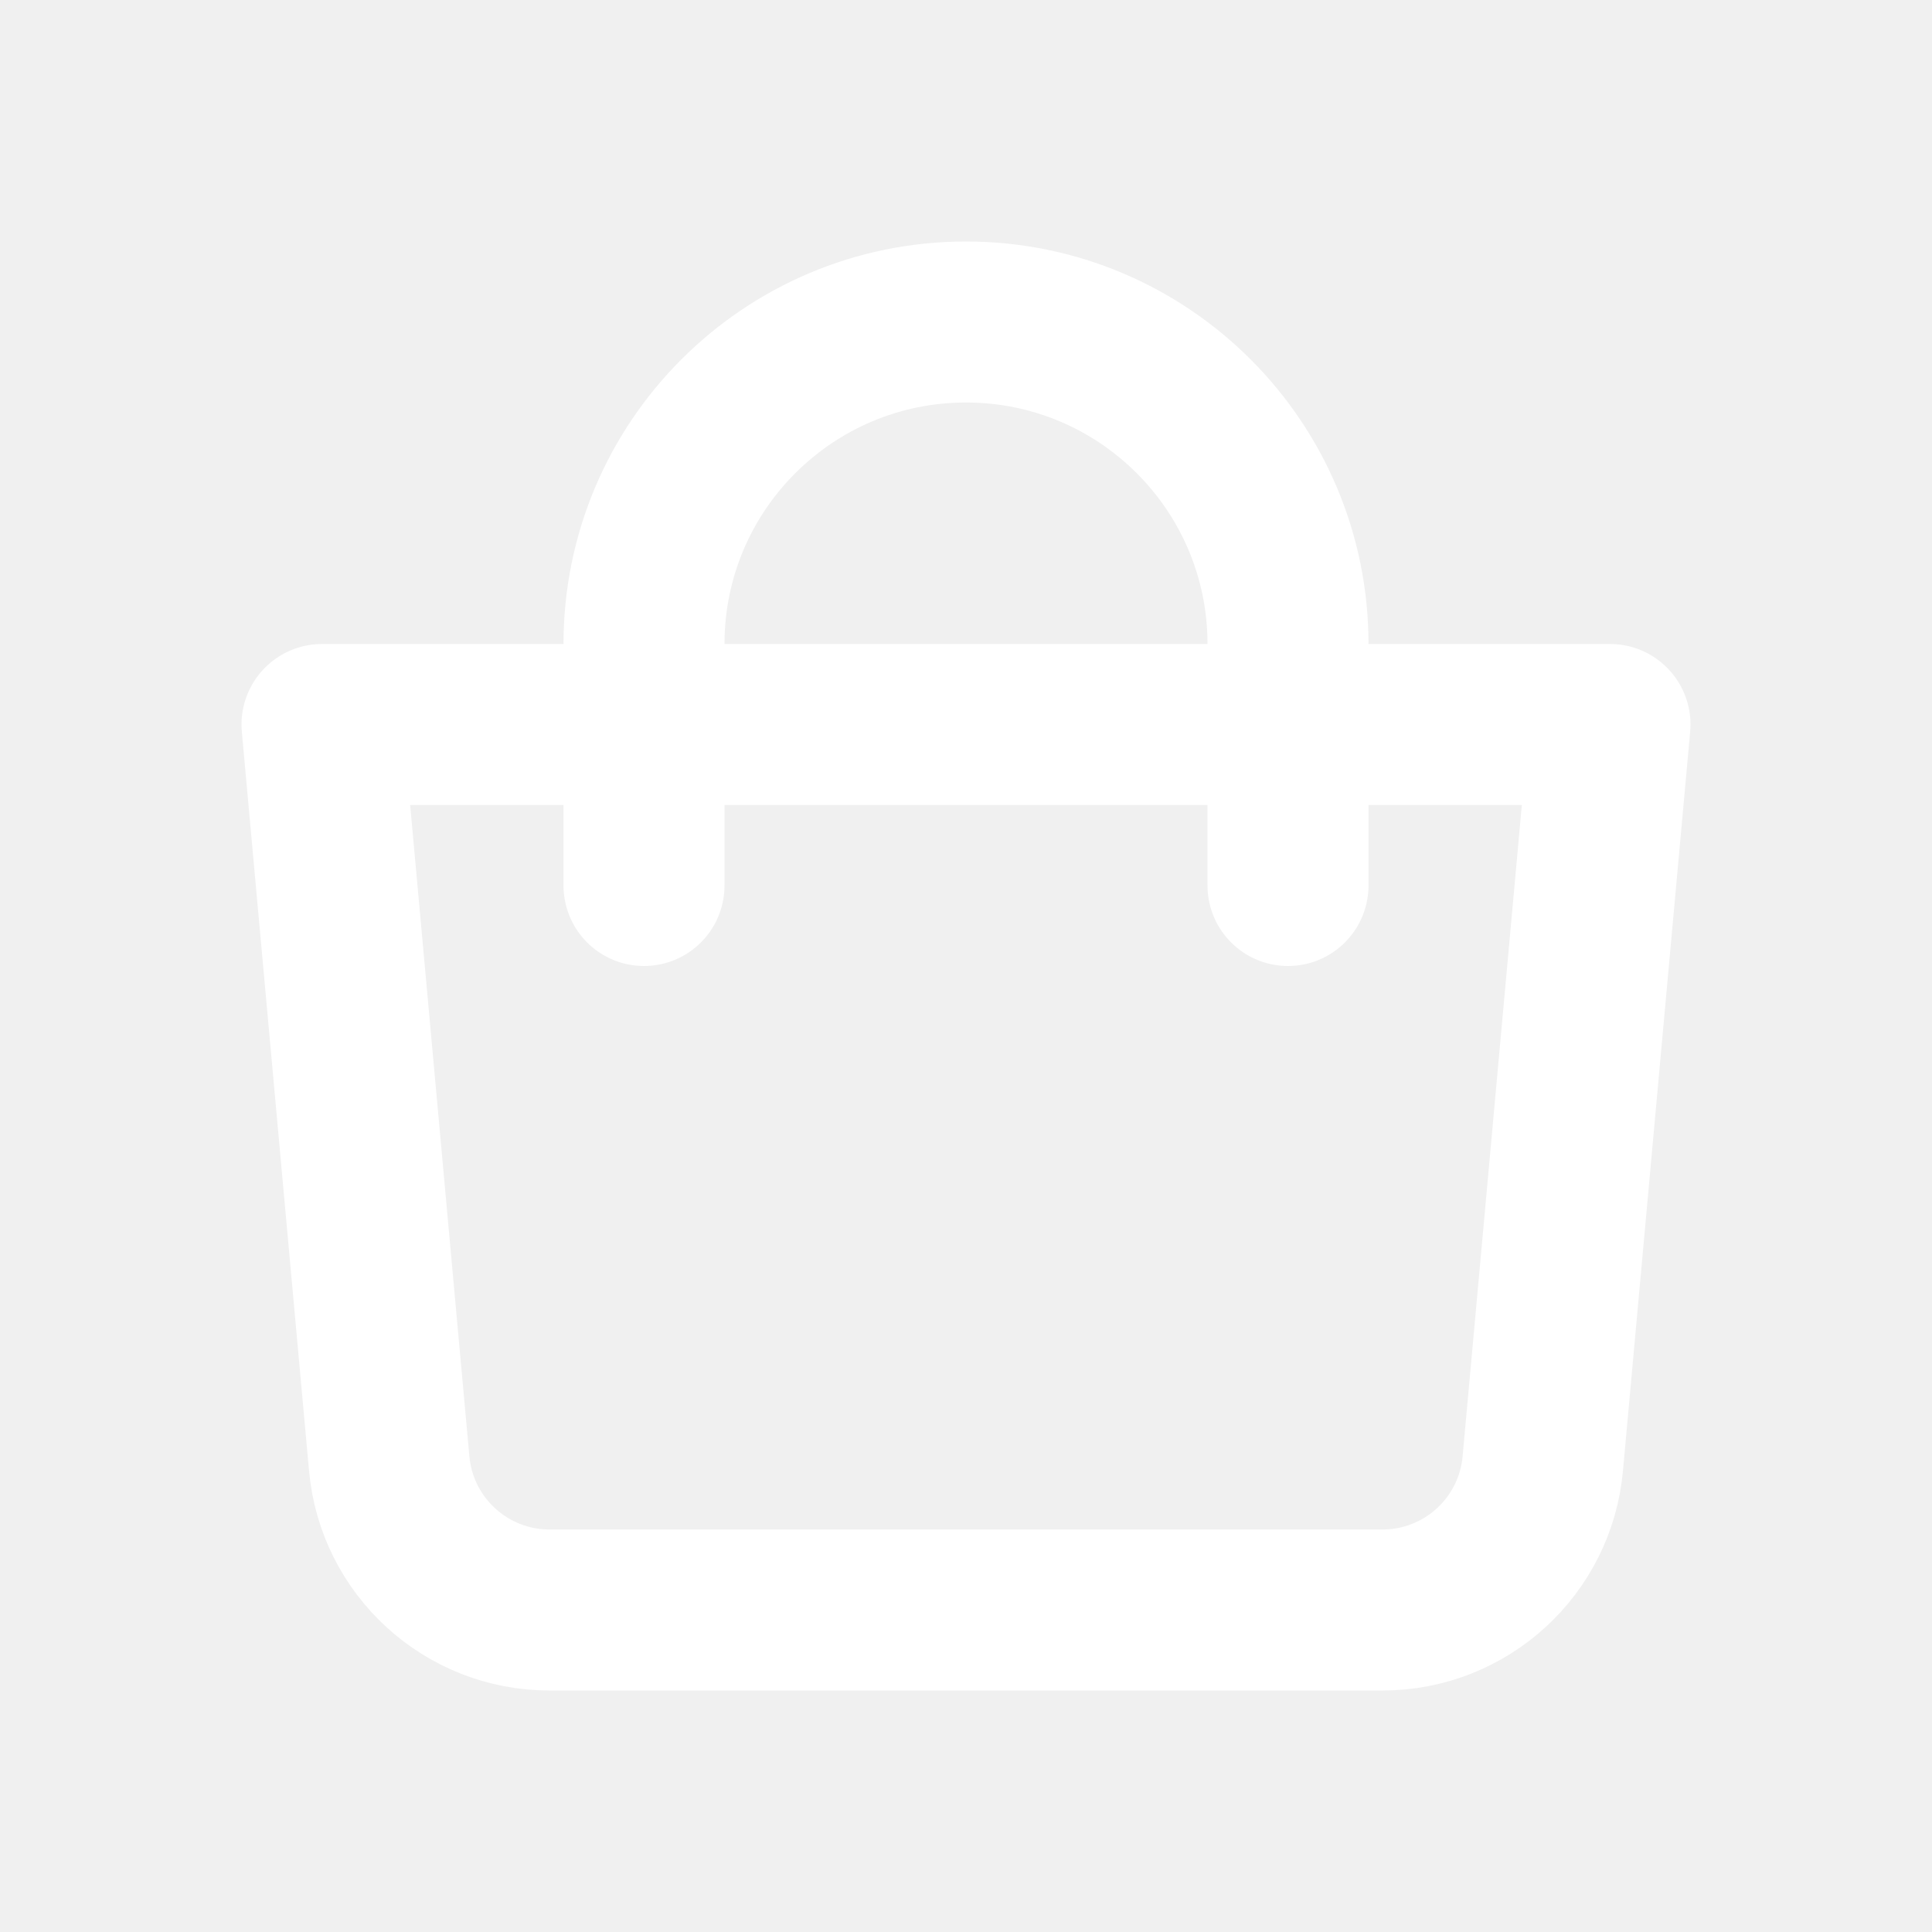
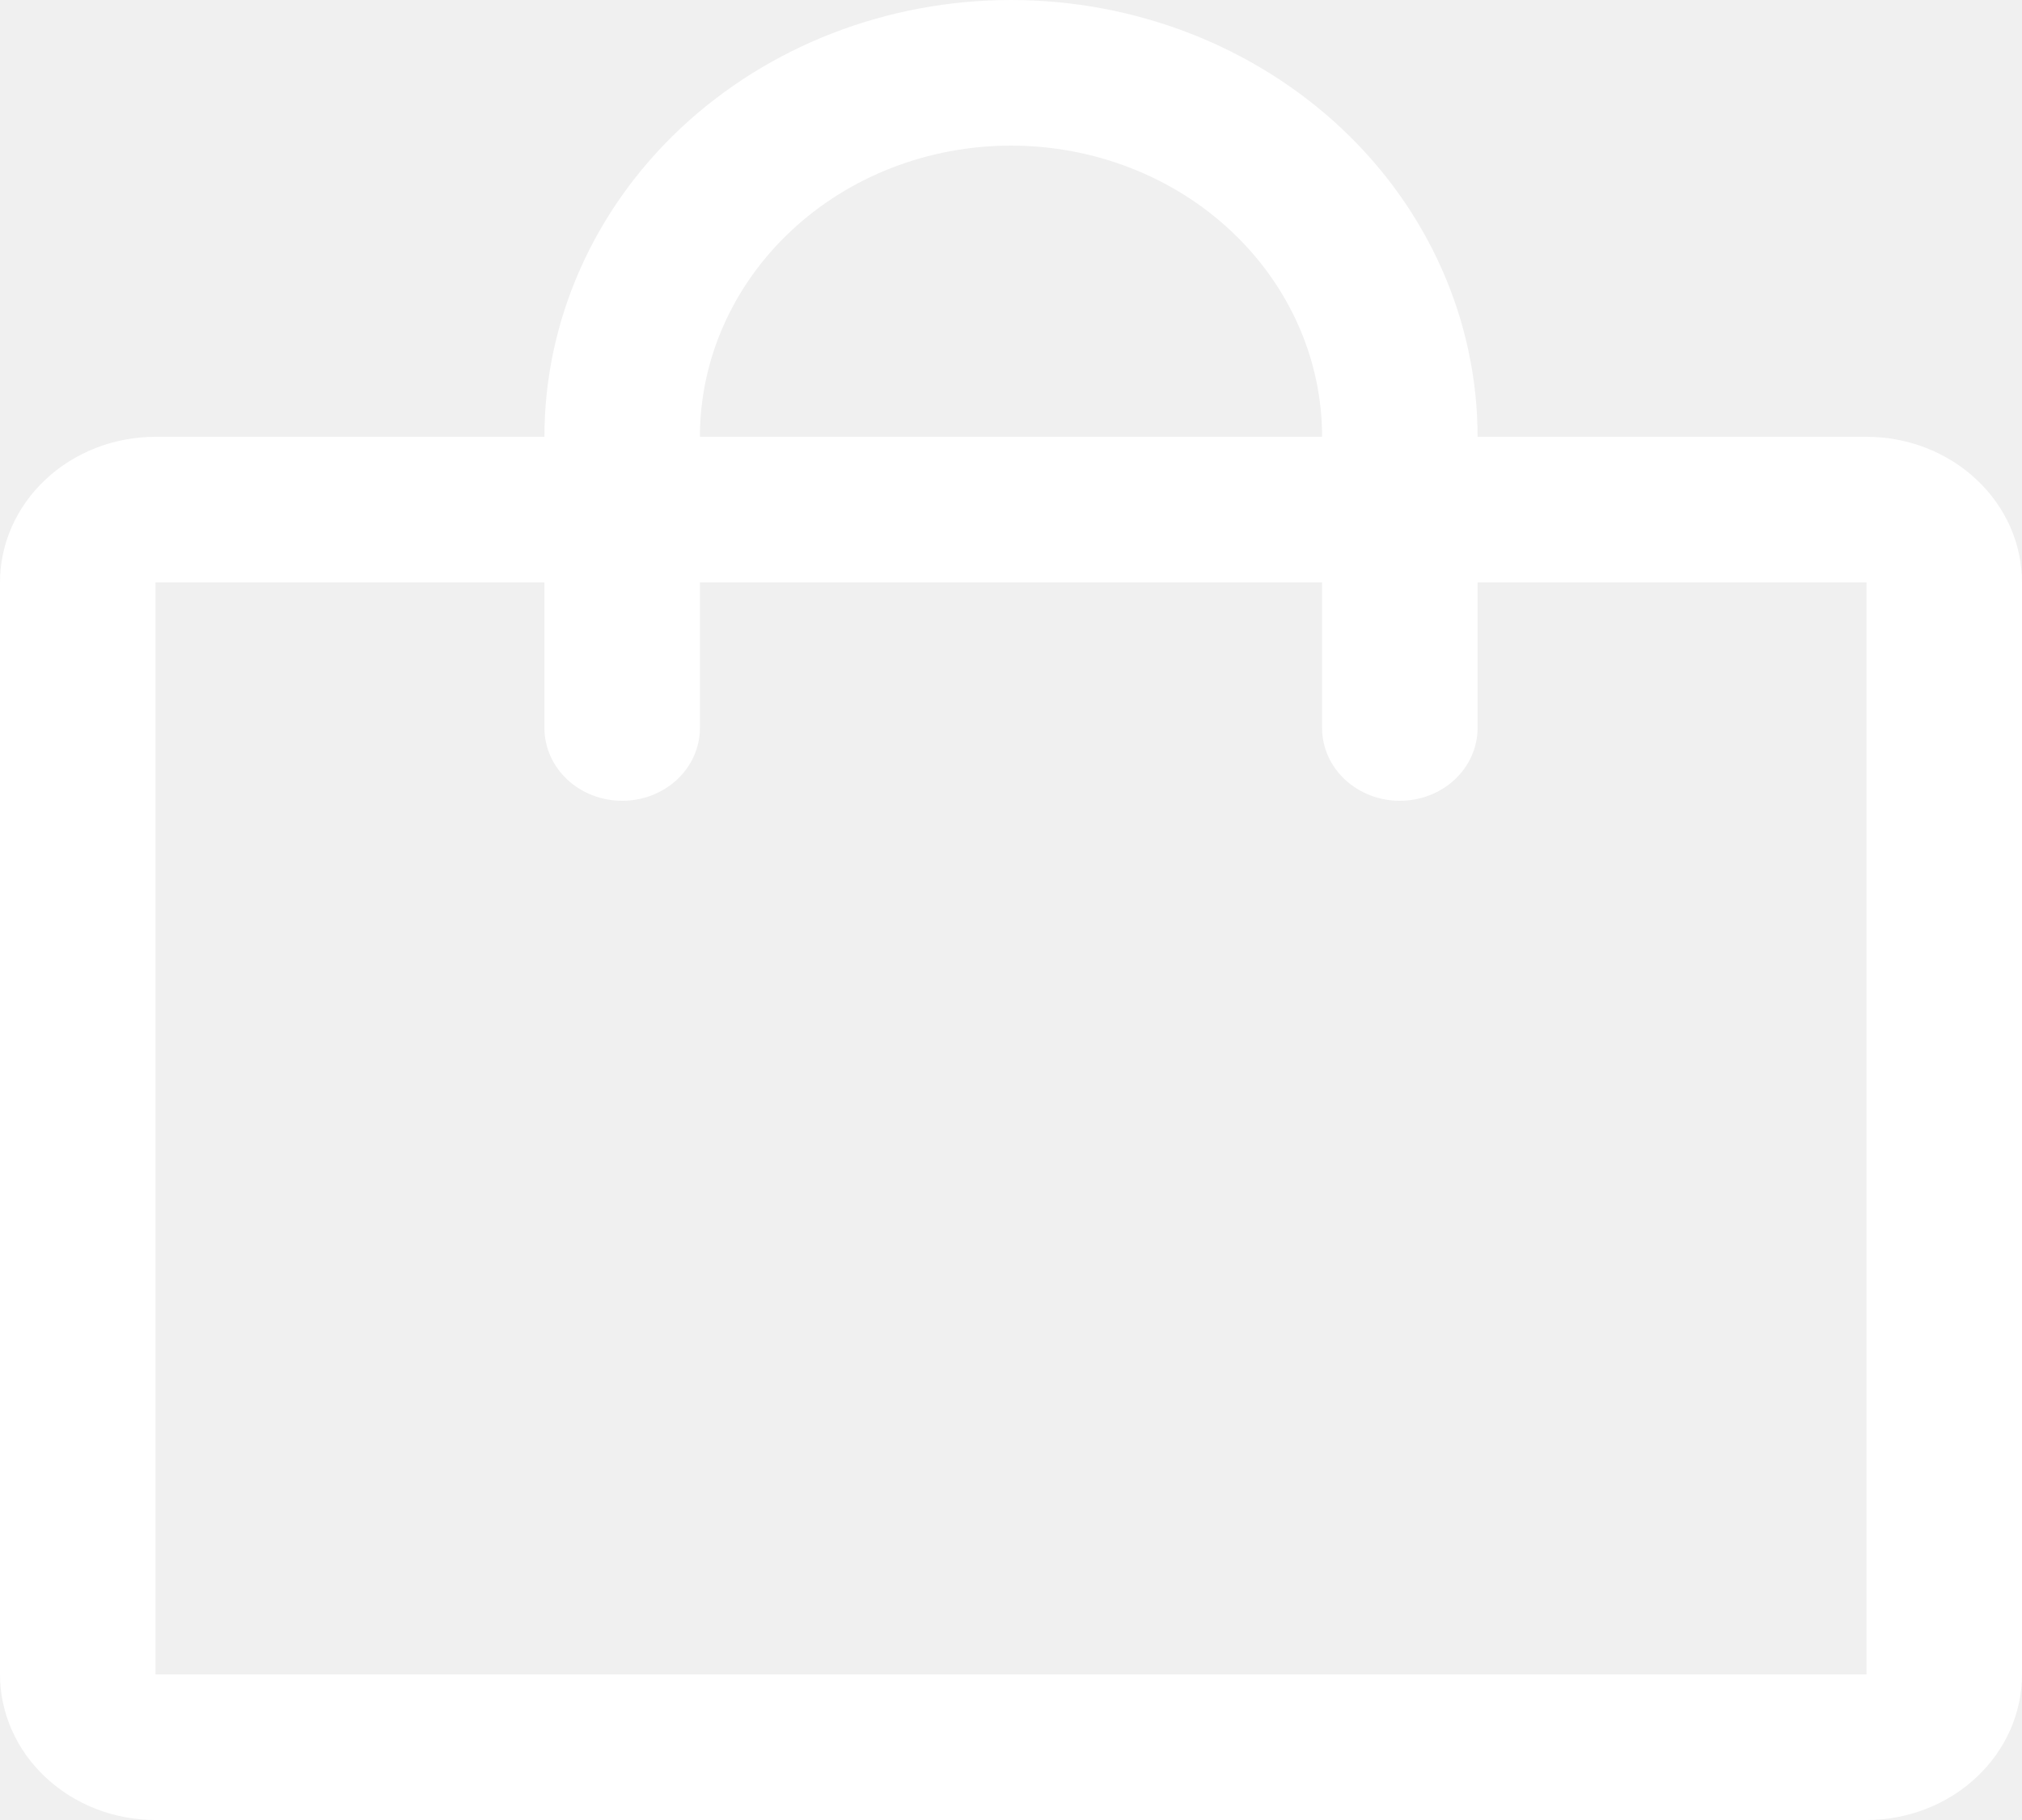
- <svg xmlns="http://www.w3.org/2000/svg" width="24" height="24" viewBox="0 0 24 24" fill="none">
-   <path d="M4 9H20L19.165 18.181C19.072 19.211 18.208 20 17.174 20H6.826C5.792 20 4.928 19.211 4.835 18.181L4 9Z" stroke="white" stroke-width="2" stroke-linejoin="round" />
-   <path d="M8 11V8C8 5.791 9.791 4 12 4C14.209 4 16 5.791 16 8V11" stroke="white" stroke-width="2" stroke-linecap="round" />
+ <svg xmlns="http://www.w3.org/2000/svg" width="20" height="18" viewBox="0 0 20 18" fill="none">
+   <path d="M18.462 4.32H14.615C14.615 3.174 14.129 2.075 13.264 1.265C12.398 0.455 11.224 0 10 0C8.776 0 7.602 0.455 6.736 1.265C5.871 2.075 5.385 3.174 5.385 4.32H1.538C1.13 4.32 0.739 4.472 0.451 4.742C0.162 5.012 0 5.378 0 5.76V16.56C0 16.942 0.162 17.308 0.451 17.578C0.739 17.848 1.13 18 1.538 18H18.462C18.87 18 19.261 17.848 19.549 17.578C19.838 17.308 20 16.942 20 16.56V5.76C20 5.378 19.838 5.012 19.549 4.742C19.261 4.472 18.87 4.32 18.462 4.32ZM10 1.44C10.816 1.44 11.599 1.743 12.176 2.284C12.753 2.824 13.077 3.556 13.077 4.32H6.923C6.923 3.556 7.247 2.824 7.824 2.284C8.401 1.743 9.184 1.44 10 1.44ZM18.462 16.56H1.538V5.76H5.385V7.2C5.385 7.391 5.466 7.574 5.61 7.709C5.754 7.844 5.95 7.92 6.154 7.92C6.358 7.92 6.554 7.844 6.698 7.709C6.842 7.574 6.923 7.391 6.923 7.2V5.76H13.077V7.2C13.077 7.391 13.158 7.574 13.302 7.709C13.447 7.844 13.642 7.92 13.846 7.92C14.05 7.92 14.246 7.844 14.39 7.709C14.534 7.574 14.615 7.391 14.615 7.2V5.76H18.462V16.56Z" fill="white" />
</svg>
